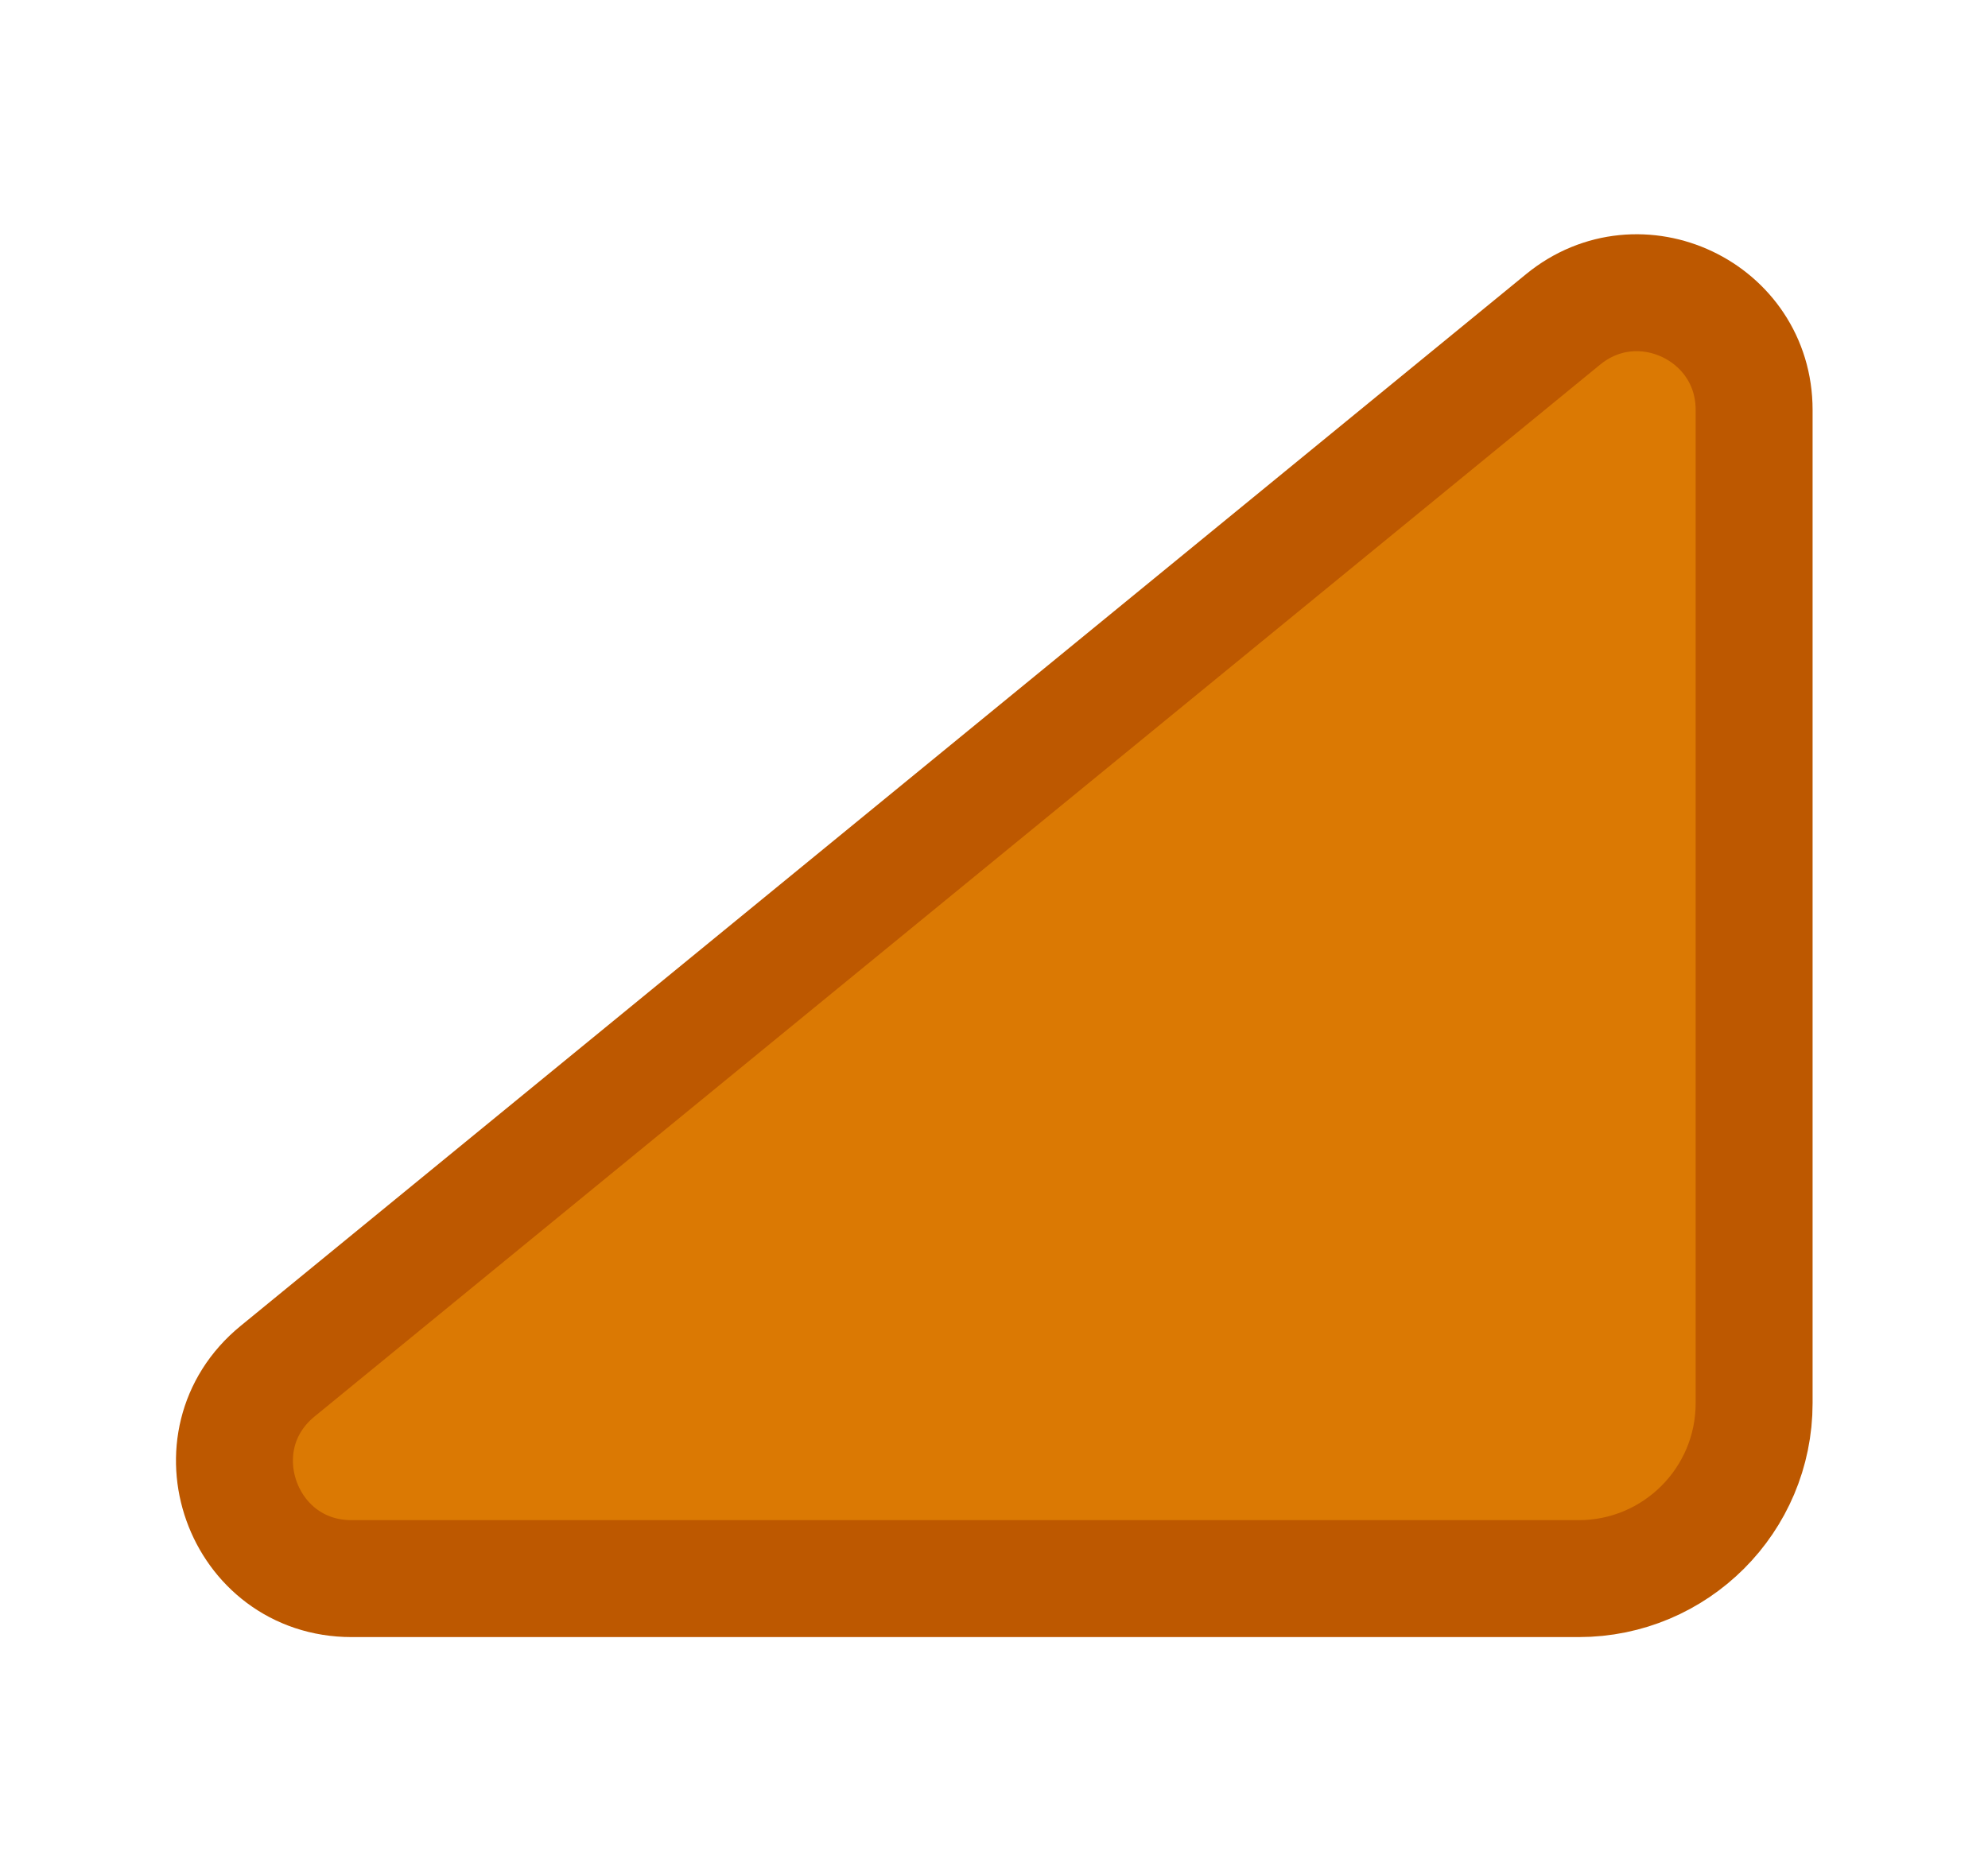
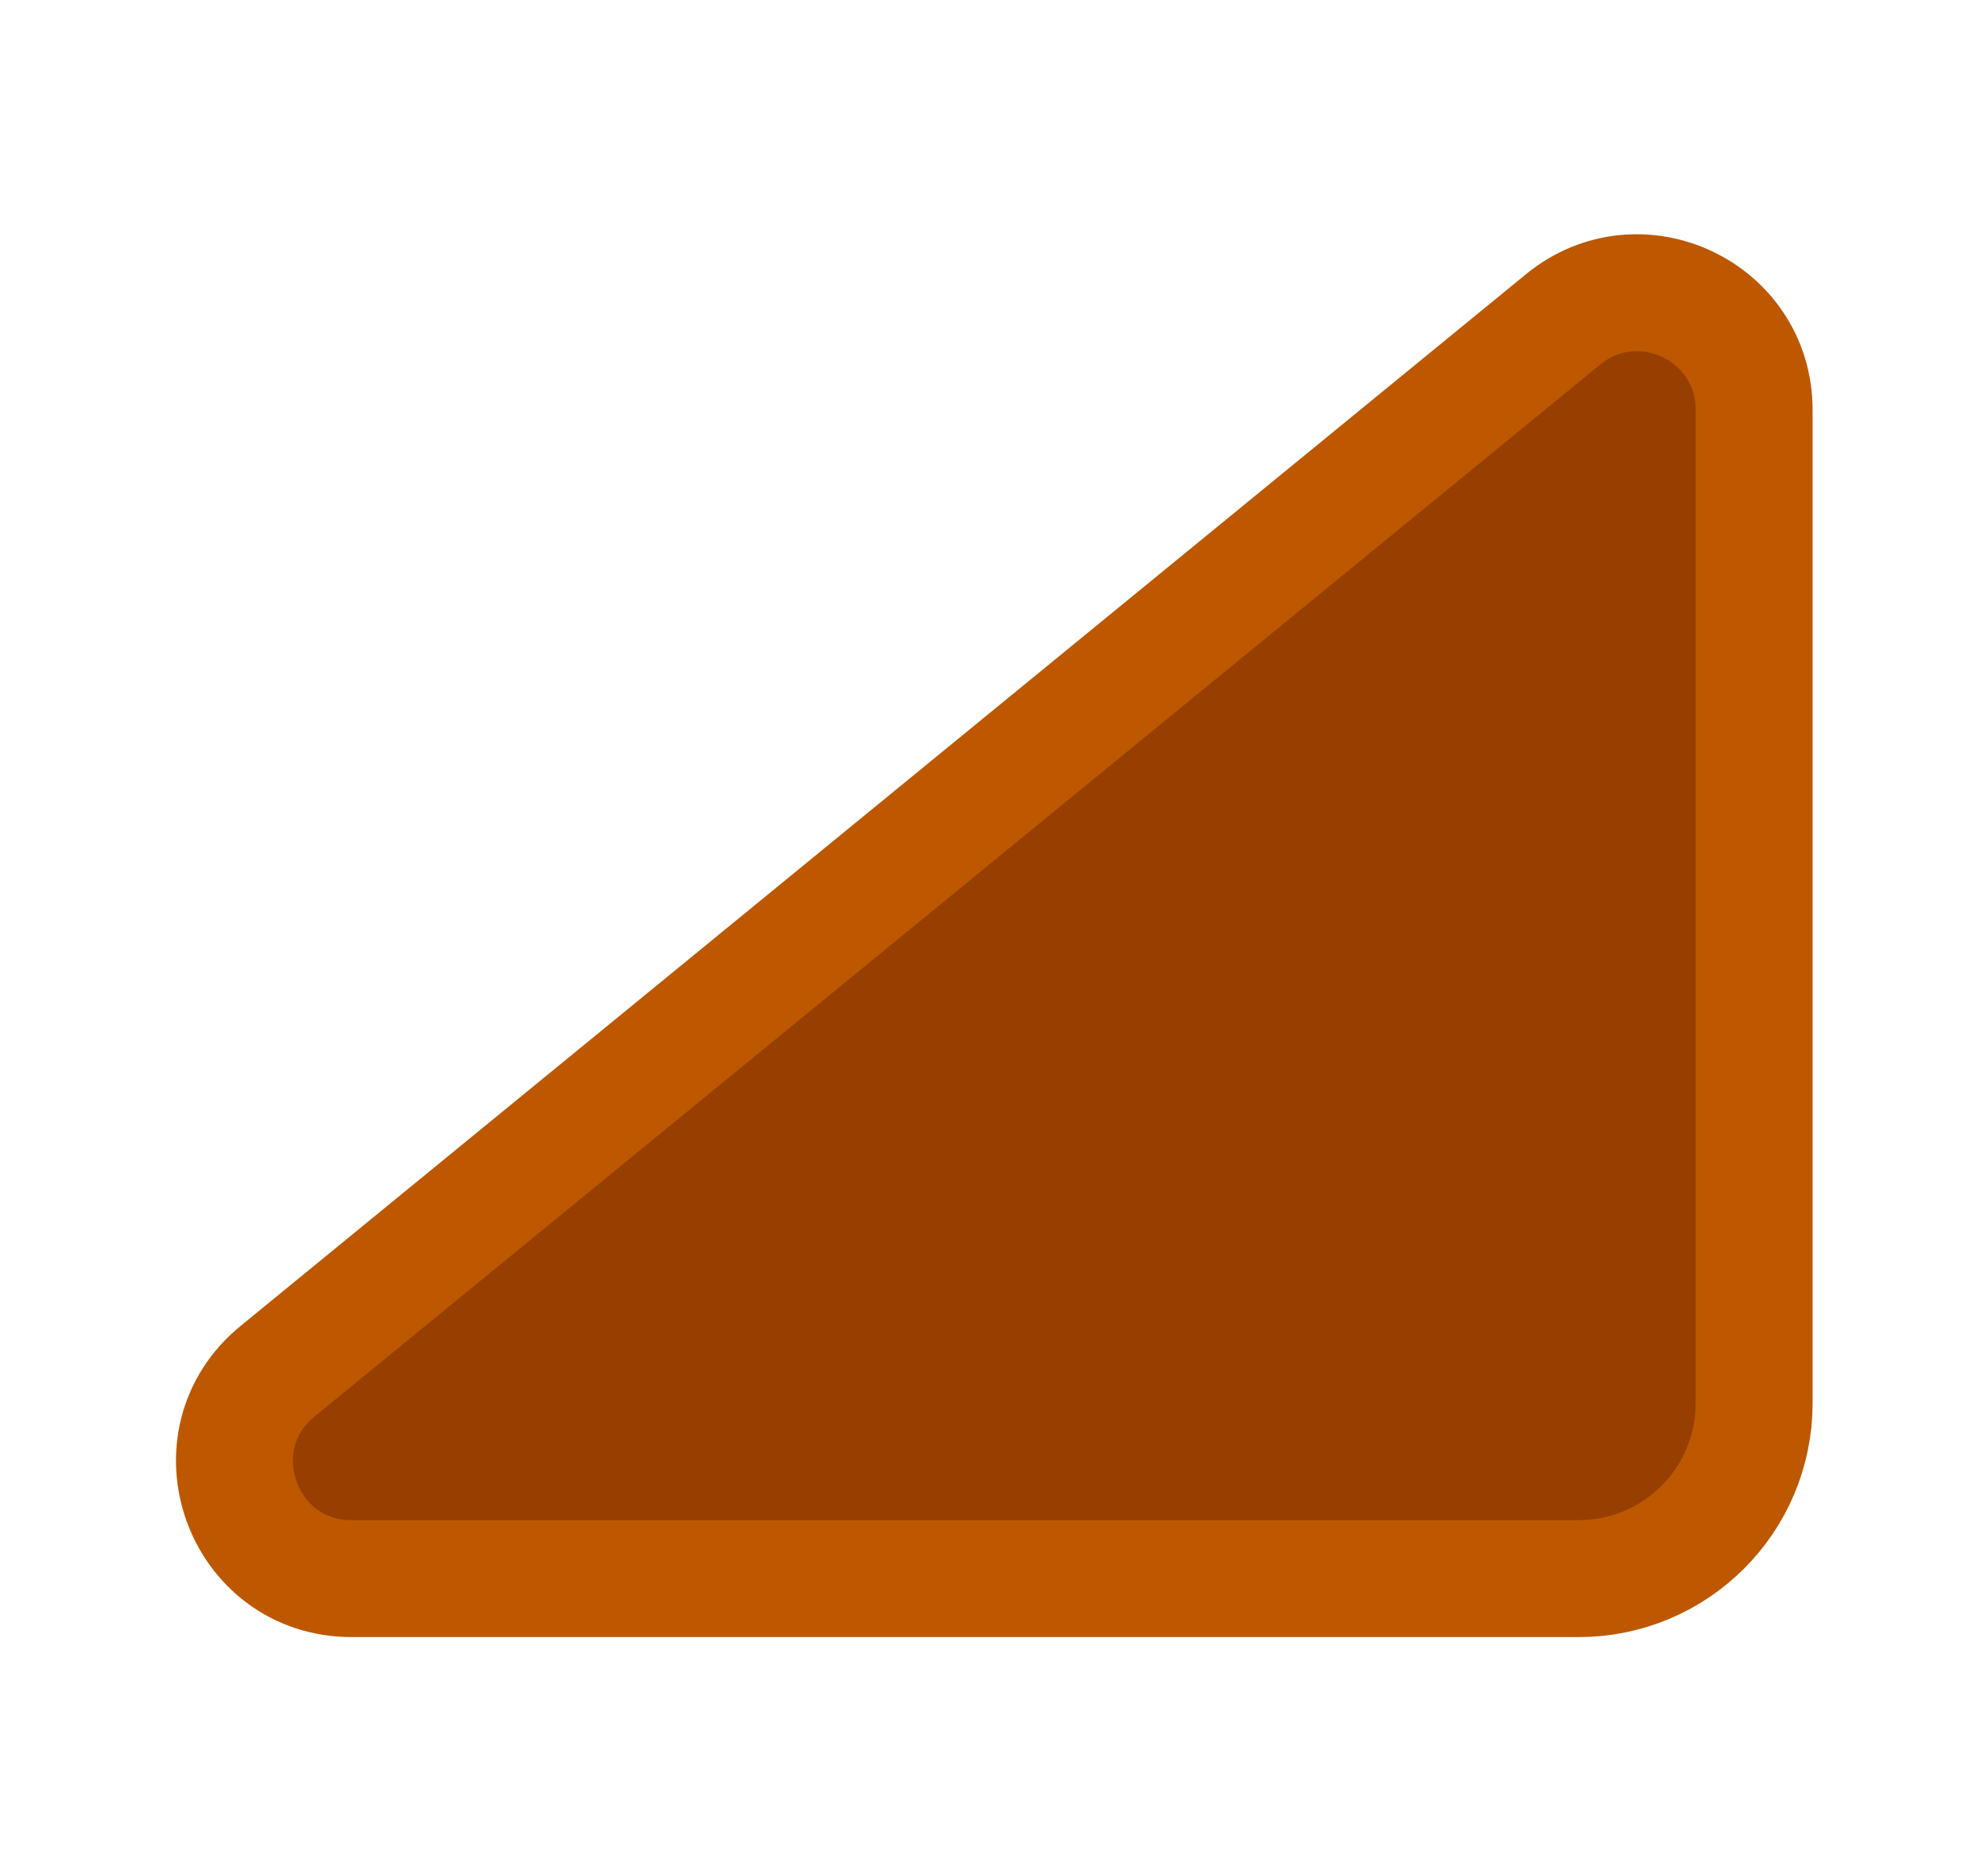
<svg xmlns="http://www.w3.org/2000/svg" width="17" height="16" viewBox="0 0 17 16" fill="none">
-   <path d="M13.367 2.731L13.367 2.731L2.374 11.726C1.646 12.321 2.067 13.5 3.007 13.5H13.5C14.328 13.5 15 12.829 15 12V3.505C15 2.662 14.02 2.197 13.367 2.731Z" fill="#DB7903" stroke="#BD5800" stroke-linecap="round" stroke-linejoin="round" />
+   <path d="M13.367 2.731L13.367 2.731L2.374 11.726C1.646 12.321 2.067 13.5 3.007 13.5H13.5C14.328 13.5 15 12.829 15 12V3.505C15 2.662 14.02 2.197 13.367 2.731Z" fill="#963F00" stroke="#BD5800" stroke-linecap="round" stroke-linejoin="round" />
</svg>
